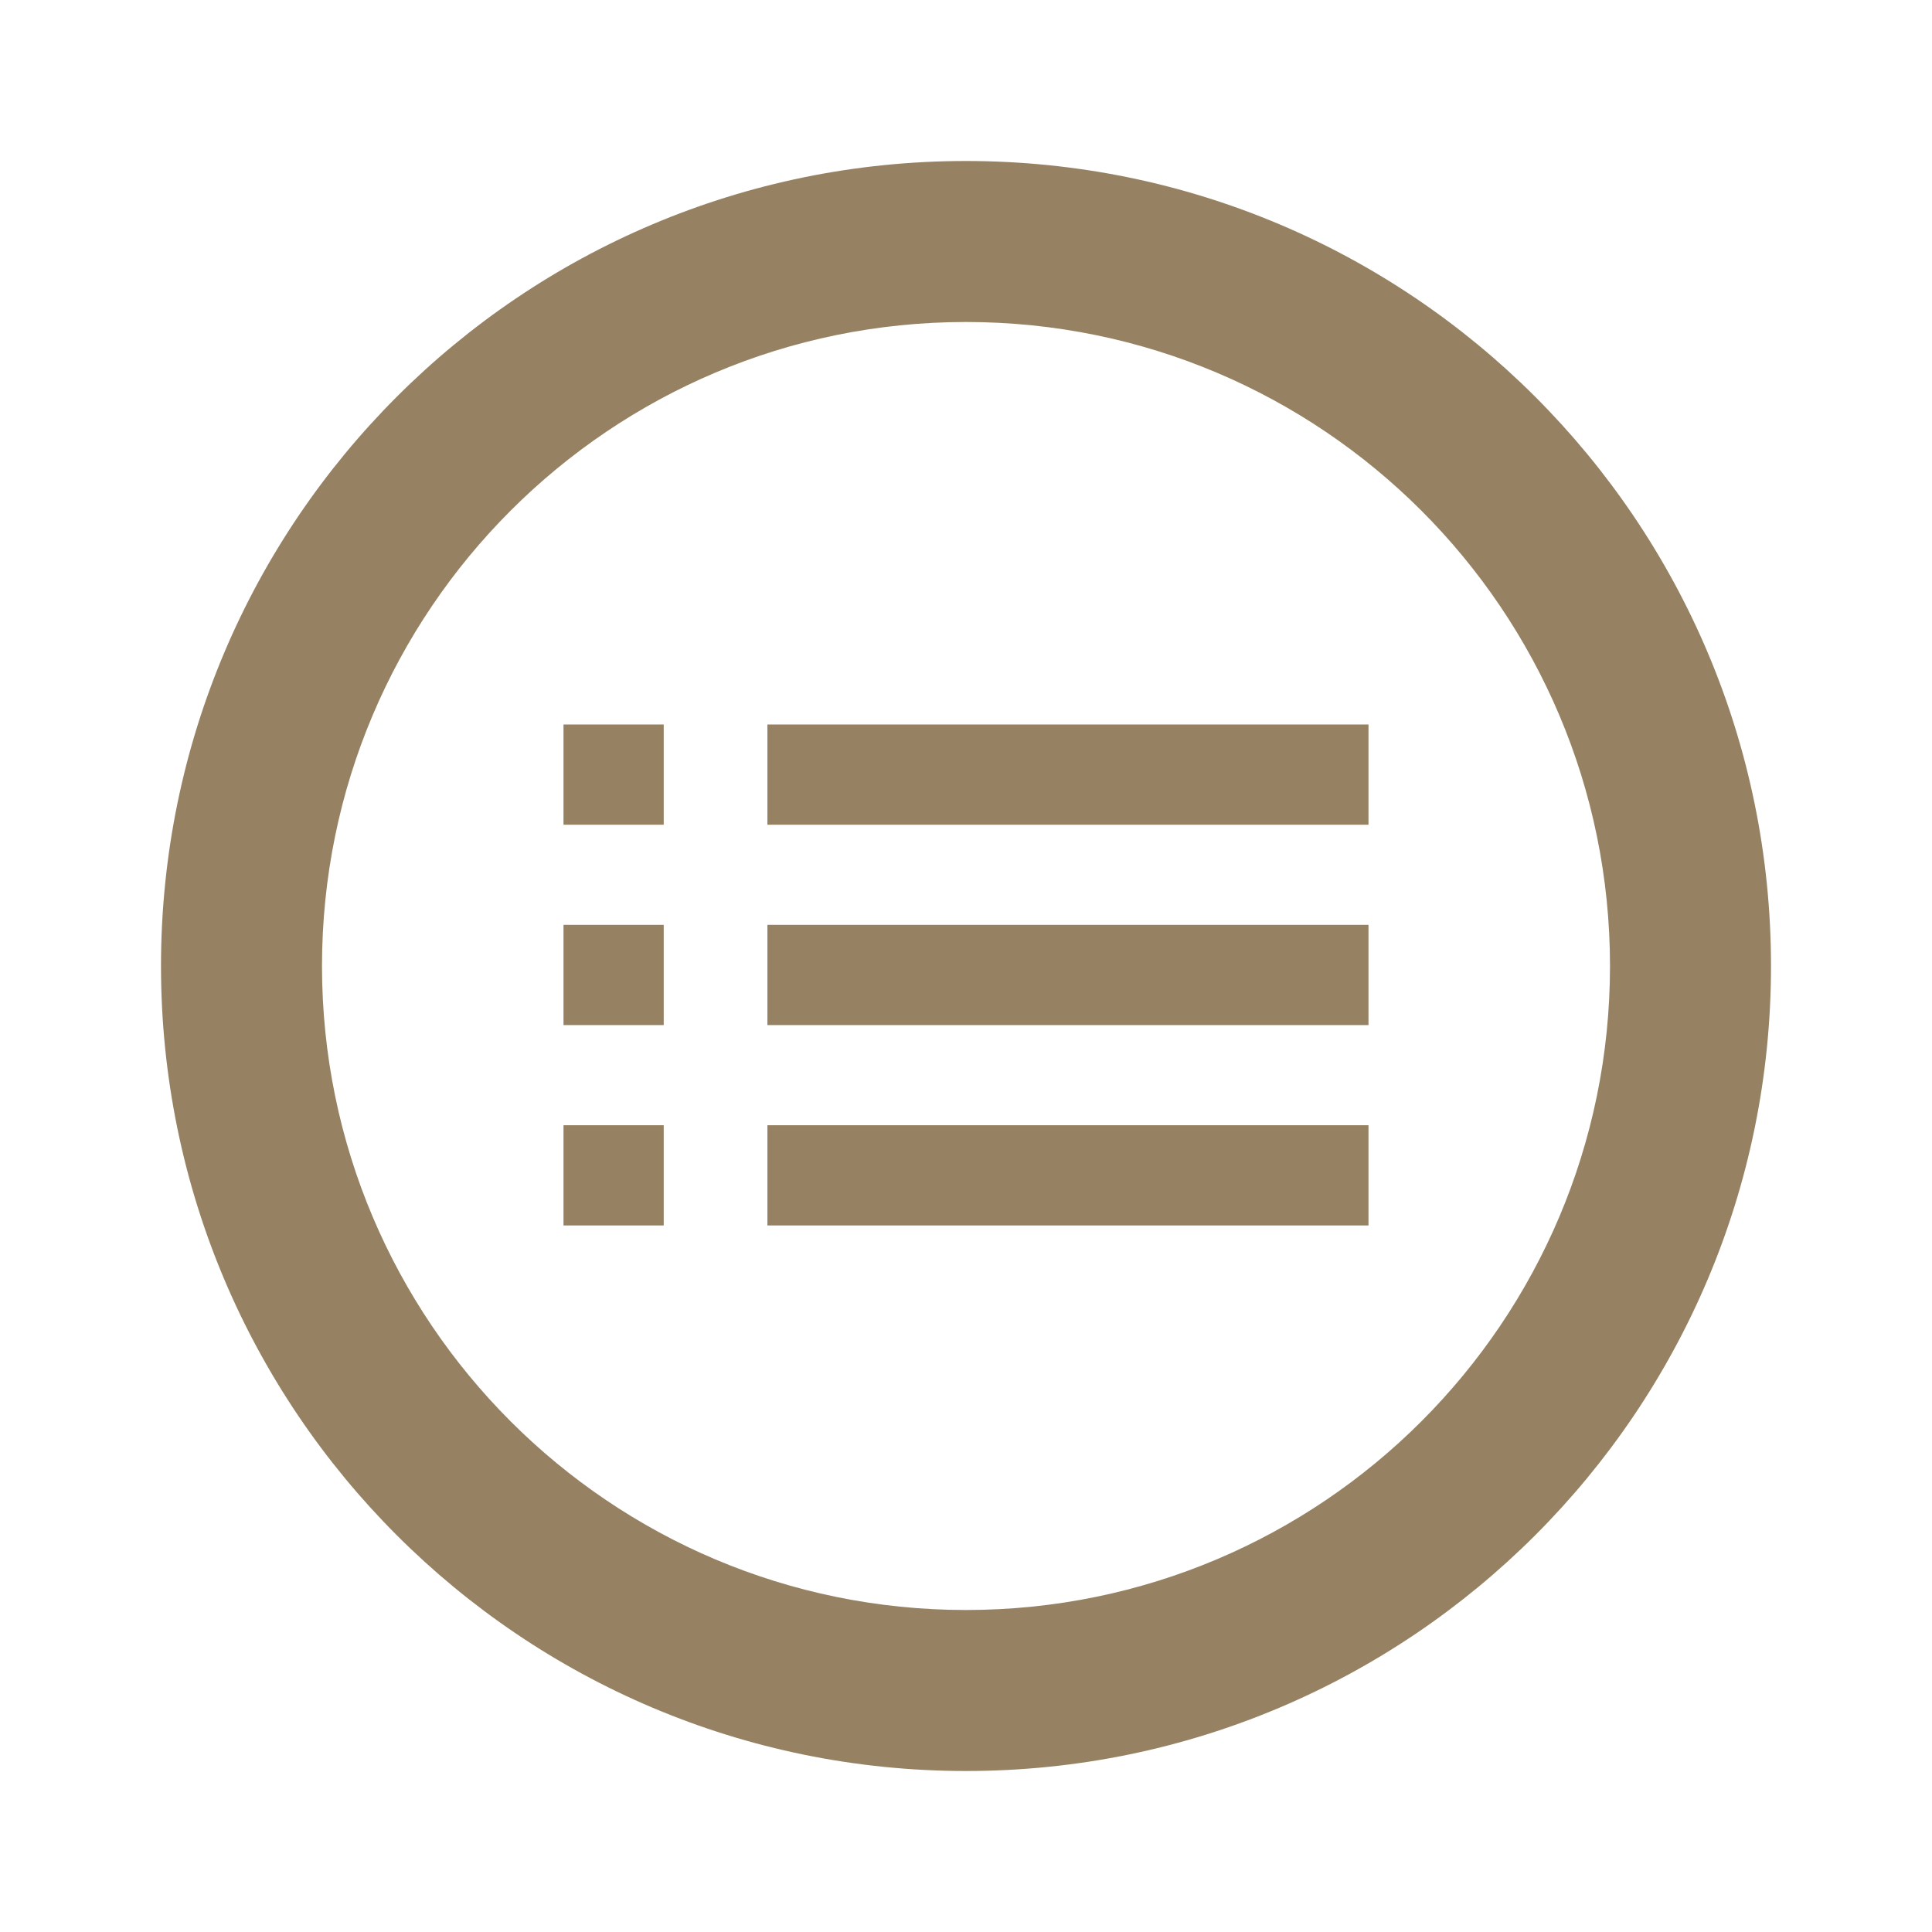
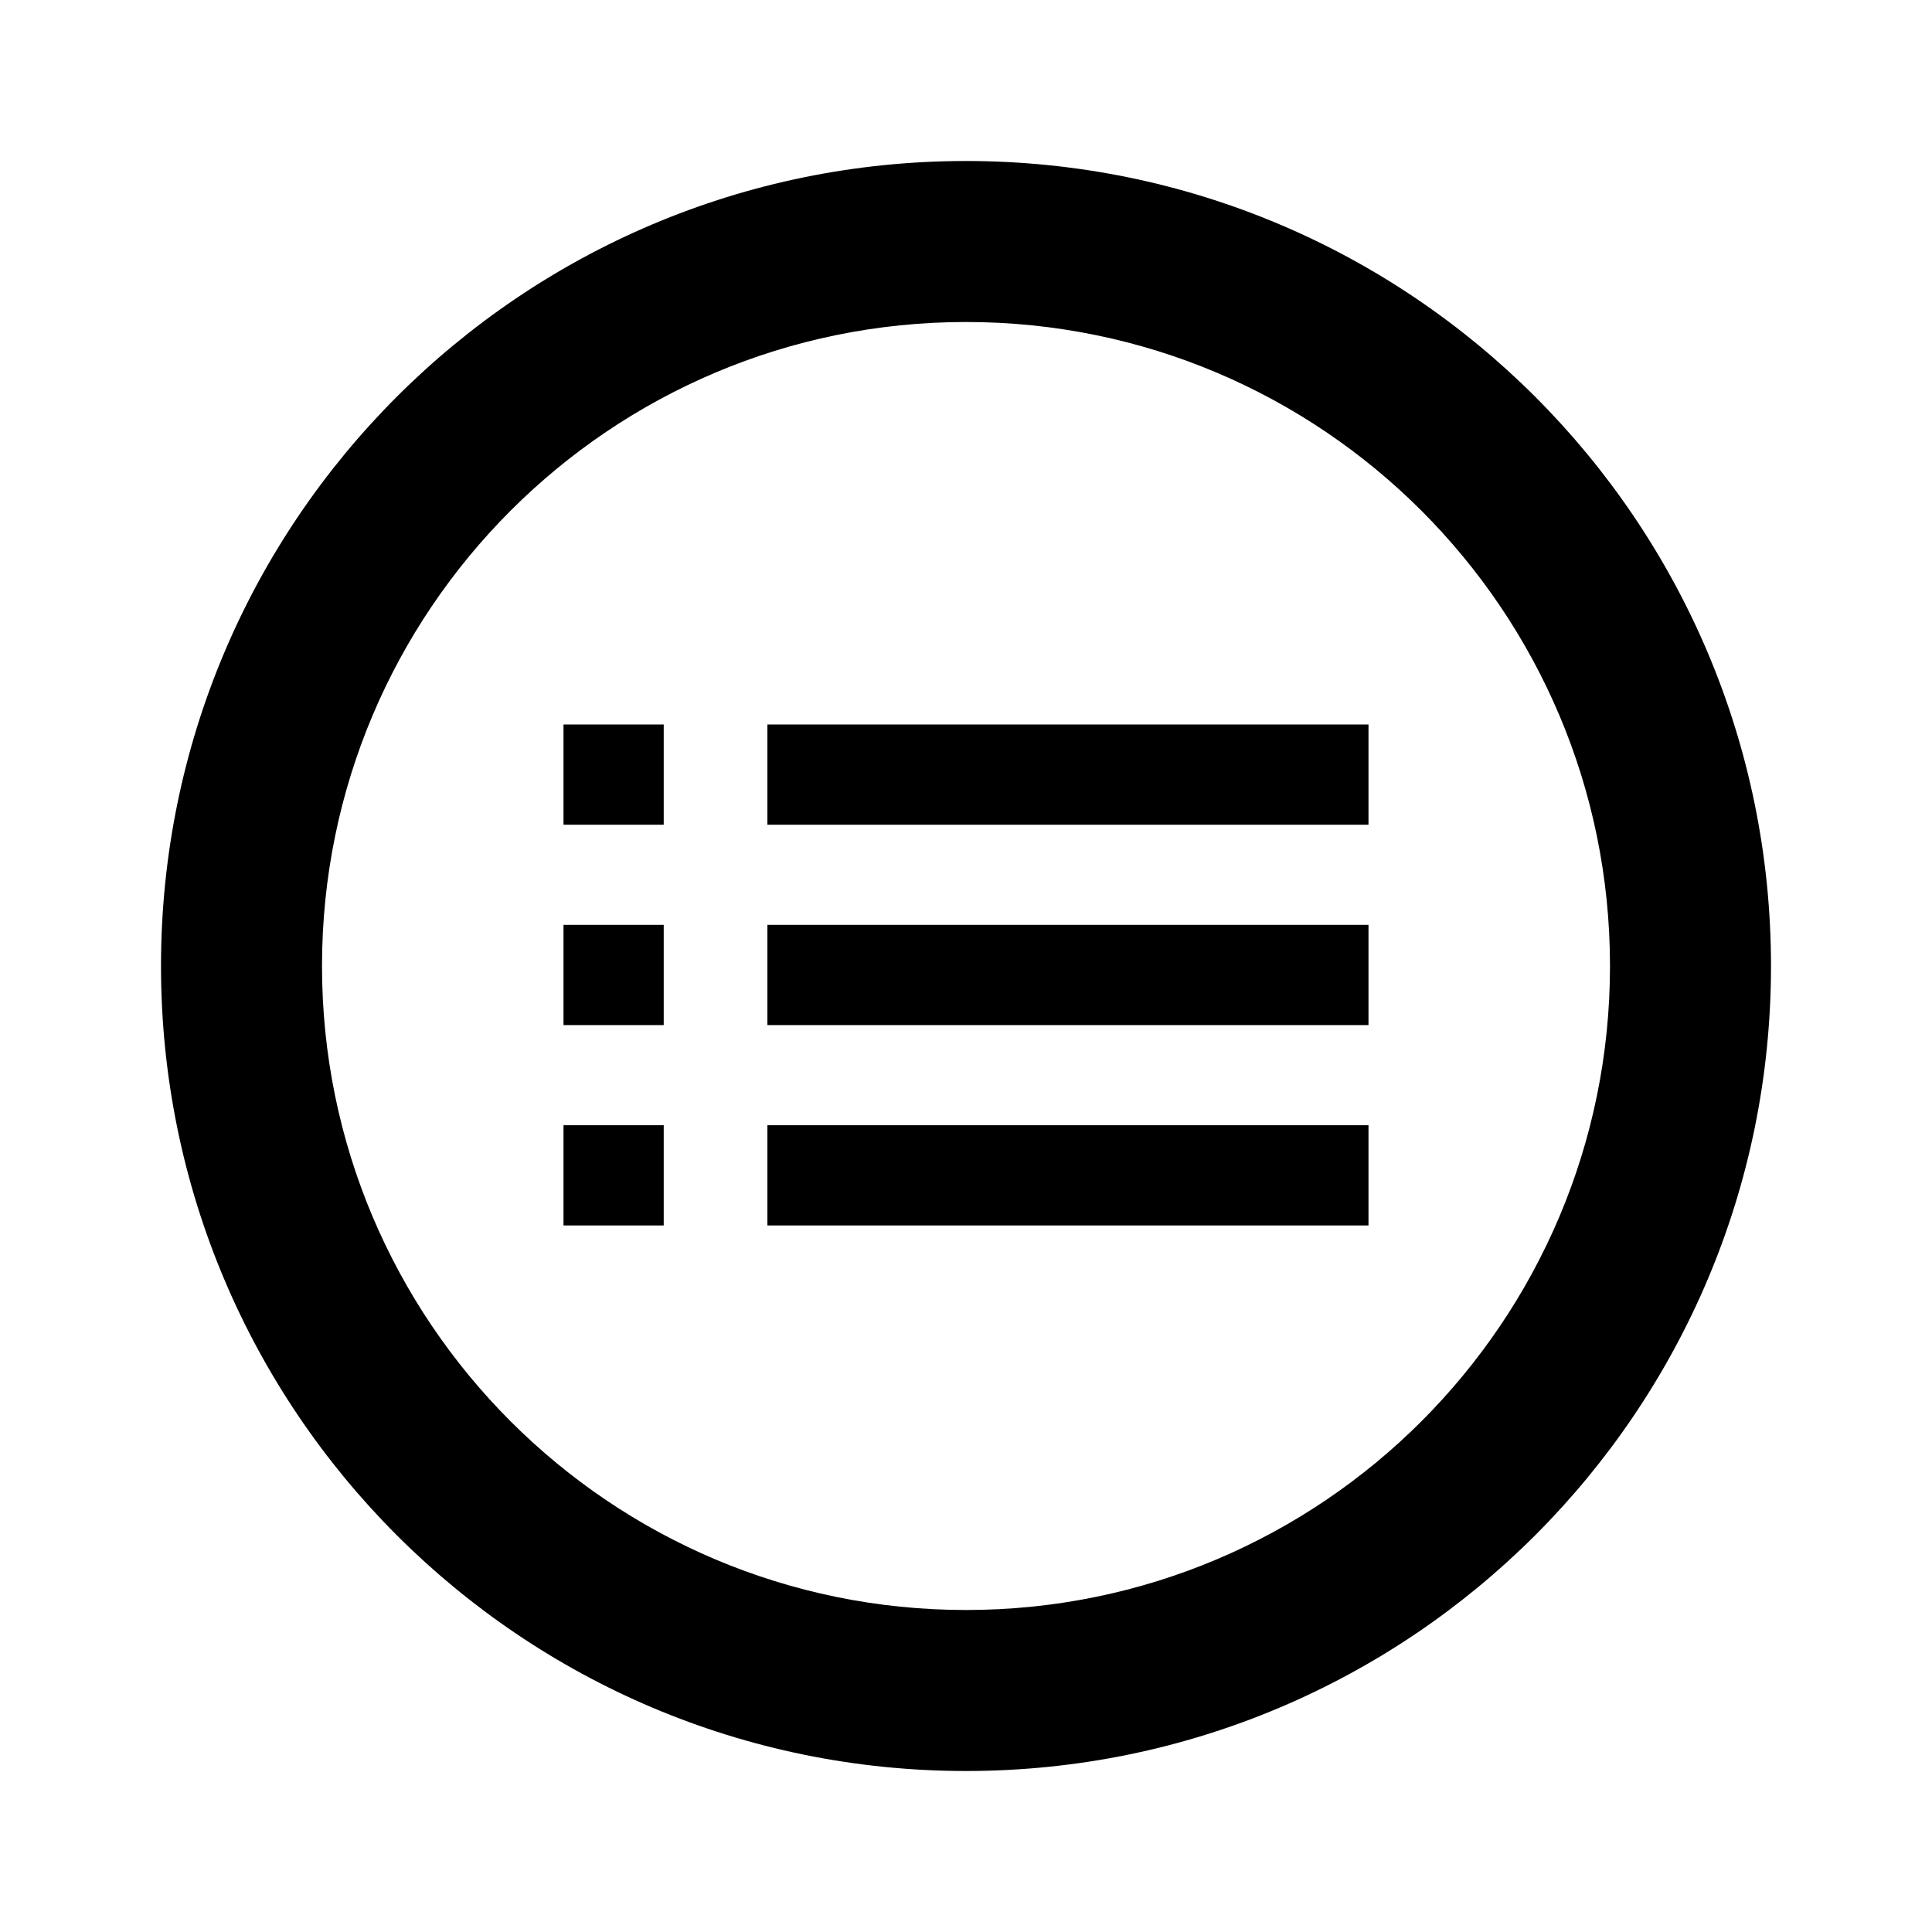
<svg xmlns="http://www.w3.org/2000/svg" width="128" height="128" viewBox="0 0 24 24" fill="none">
-   <path d="M9.533 9H17V10.245H9.533V9Z" fill="#968263" style="" />
-   <path d="M9.533 11.489H17V12.734H9.533V11.489Z" fill="#968263" style="" />
-   <path d="M9.533 13.978H17V15.223H9.533V13.978Z" fill="#968263" style="" />
-   <rect x="7" y="9" width="1.245" height="1.245" fill="#968263" style="" />
-   <rect x="7" y="11.489" width="1.245" height="1.245" fill="#968263" style="" />
-   <rect x="7" y="13.978" width="1.245" height="1.245" fill="#968263" style="" />
-   <path fill-rule="evenodd" clip-rule="evenodd" d="M12 22C17.523 22 22 17.523 22 12C22 6.477 17.523 2 12 2C6.477 2 2 6.477 2 12C2 17.523 6.477 22 12 22ZM12 20C16.418 20 20 16.418 20 12C20 7.582 16.418 4 12 4C7.582 4 4 7.582 4 12C4 16.418 7.582 20 12 20Z" fill="#968263" style="" />
+   <path d="M9.533 9H17V10.245H9.533V9Z" fill="#000000" style="" />
+   <path d="M9.533 11.489H17V12.734H9.533V11.489Z" fill="#000000" style="" />
+   <path d="M9.533 13.978H17V15.223H9.533V13.978Z" fill="#000000" style="" />
+   <rect x="7" y="9" width="1.245" height="1.245" fill="#000000" style="" />
+   <rect x="7" y="11.489" width="1.245" height="1.245" fill="#000000" style="" />
+   <rect x="7" y="13.978" width="1.245" height="1.245" fill="#000000" style="" />
+   <path fill-rule="evenodd" clip-rule="evenodd" d="M12 22C17.523 22 22 17.523 22 12C22 6.477 17.523 2 12 2C6.477 2 2 6.477 2 12C2 17.523 6.477 22 12 22ZM12 20C16.418 20 20 16.418 20 12C20 7.582 16.418 4 12 4C7.582 4 4 7.582 4 12C4 16.418 7.582 20 12 20Z" fill="#000000" style="" />
</svg>
